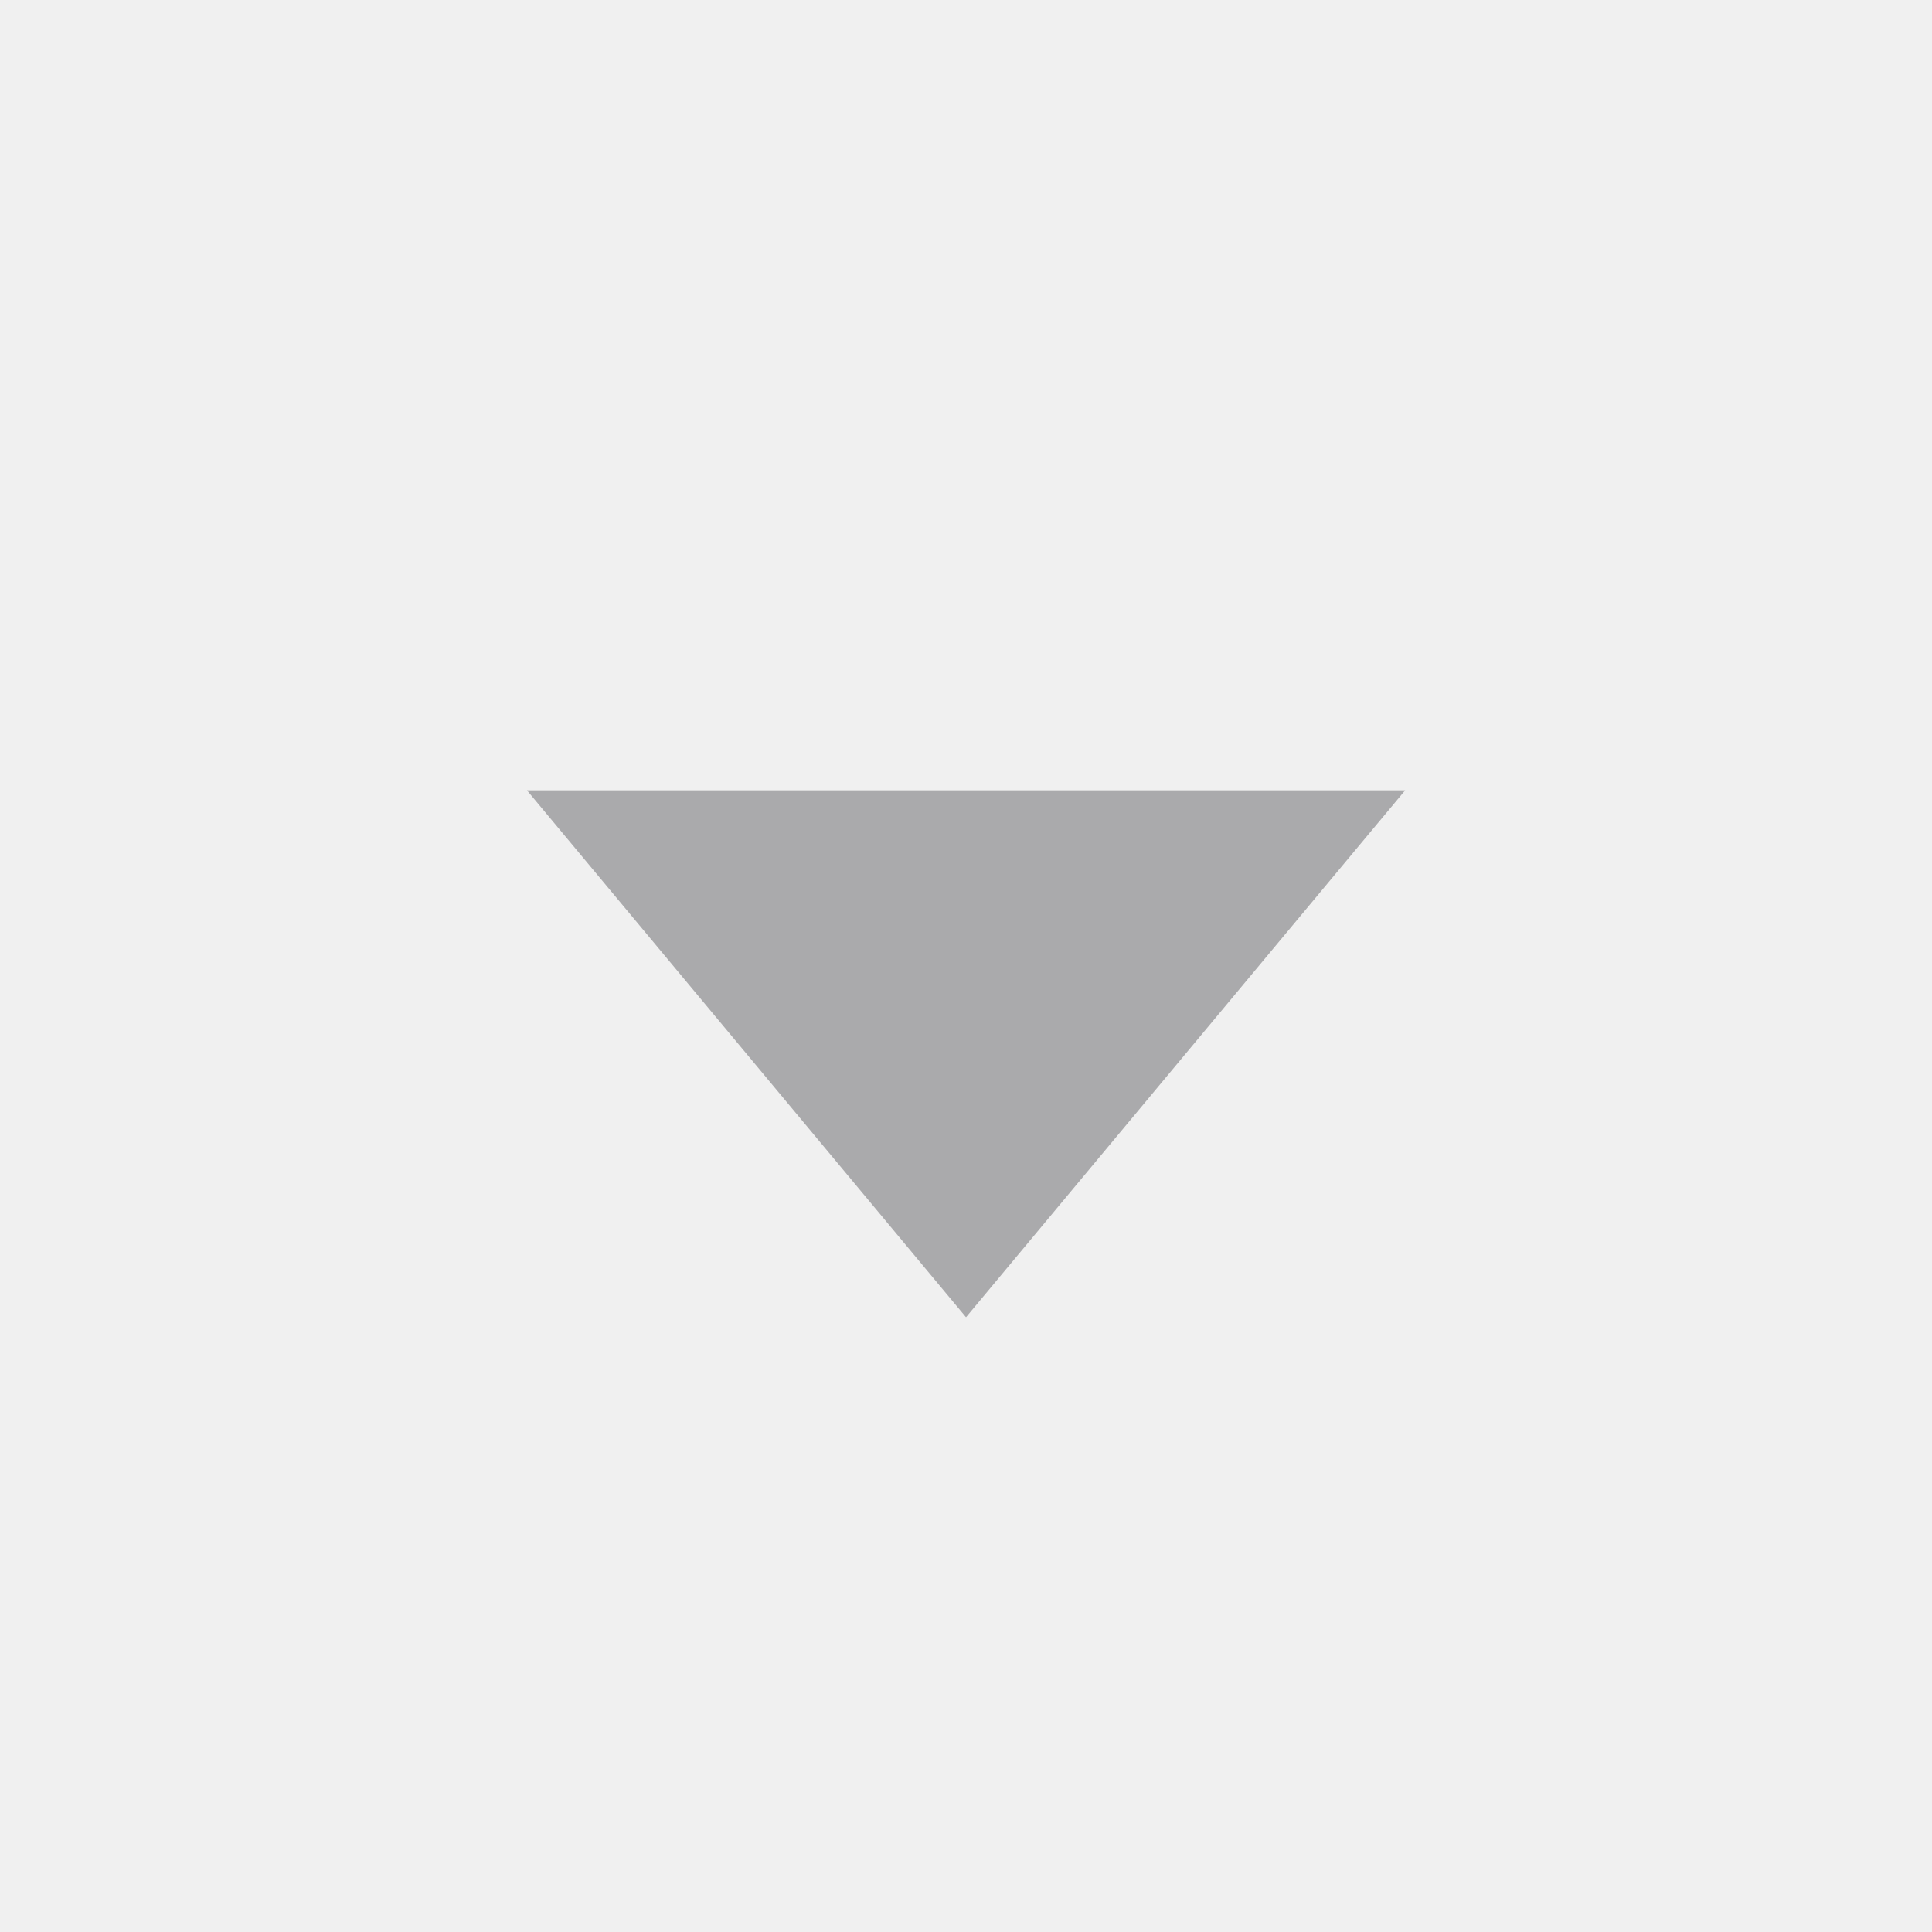
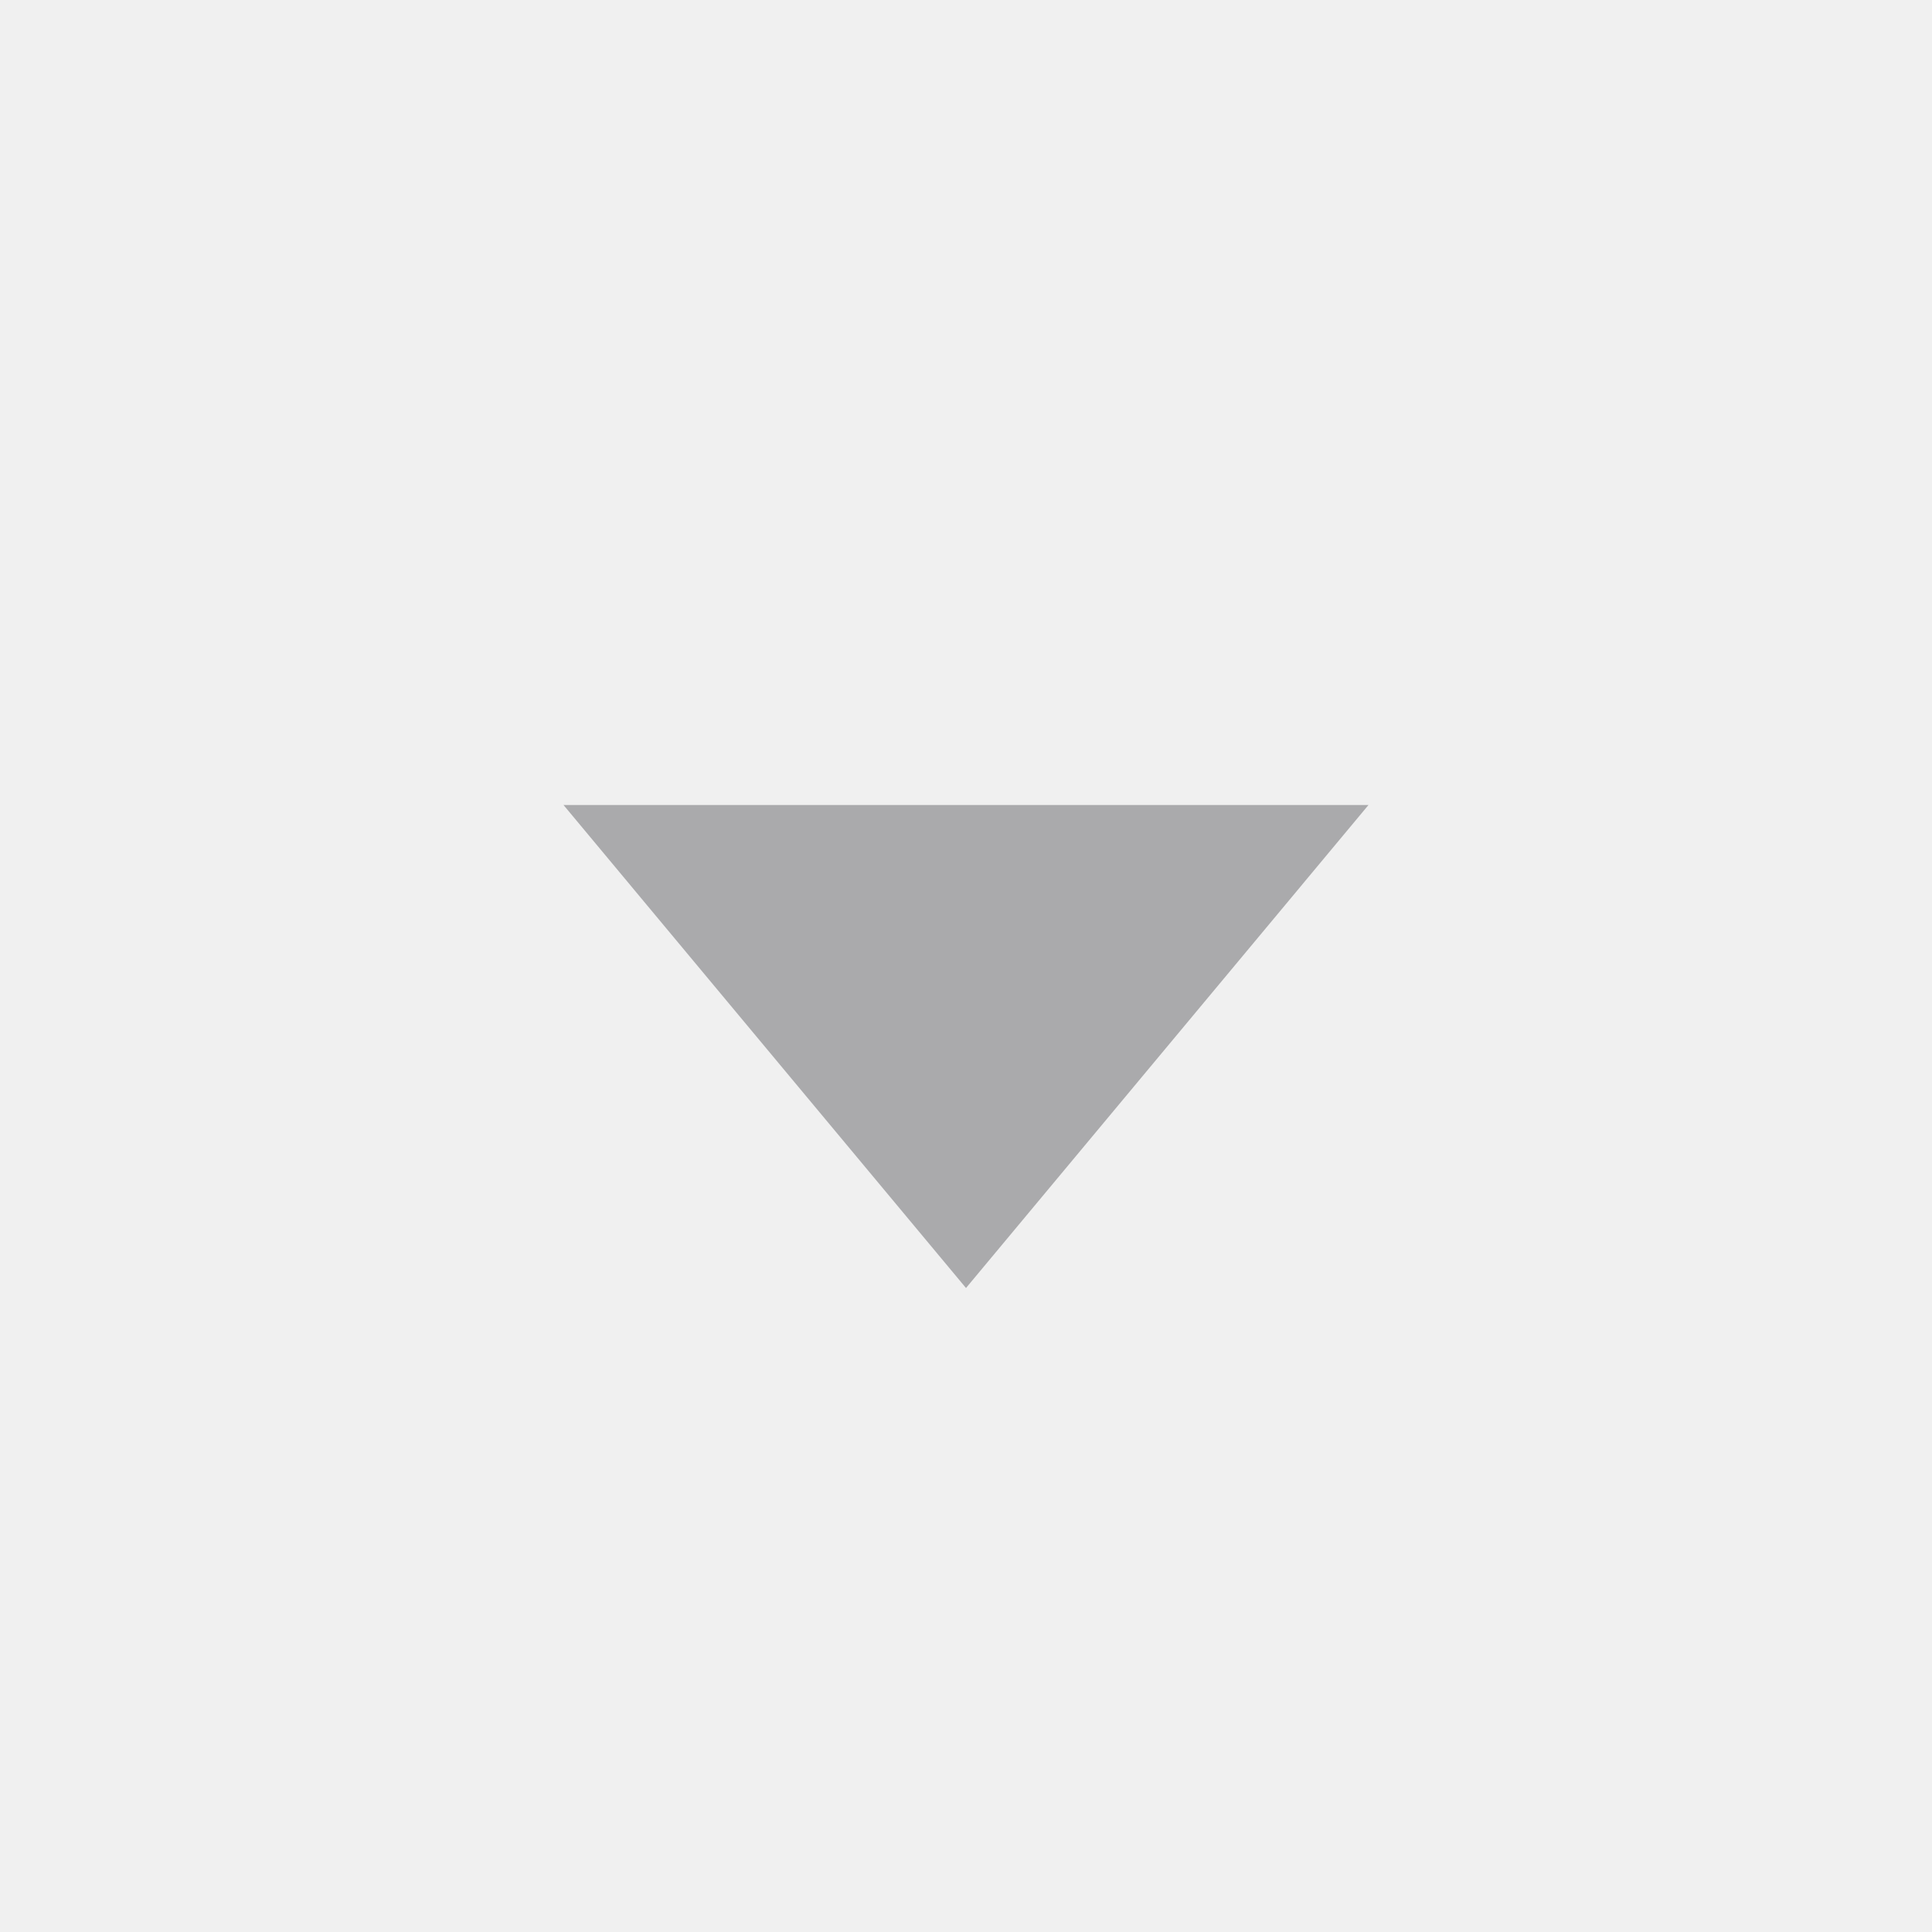
- <svg xmlns="http://www.w3.org/2000/svg" width="22" height="22" version="1.1" viewBox="0 0 22 22">
-   <g id="active-center" transform="matrix(1,0,0,-1,0,22)" style="enable-background:new">
-     <rect width="22" height="22" style="fill:#000000;opacity:.001" />
-     <path transform="matrix(.8660254 0 0 .6 .4788495 4.582856)" d="m12.149 4.029 2.887 5 2.887 5h-11.547l2.887-5z" style="fill-rule:evenodd;fill:#aaaaac" />
+ <svg xmlns="http://www.w3.org/2000/svg" id="keepbelow" width="24" height="24" version="1.1">
+   <g id="active-center">
+     <rect id="rect1132" width="24" height="24" opacity=".001" />
+     <path id="path1134" d="m12 16c-1.667-2-3.333-4-5-6h10c-1.667 2-3.333 4-5 6z" fill="#aaaaac" fill-rule="evenodd" />
  </g>
-   <g id="hover-center" transform="matrix(1,0,0,-1,0,22)" style="enable-background:new">
-     <rect x="23" width="22" height="22" style="fill:#000000;opacity:.001" />
-     <circle cx="34" cy="11" r="11" style="fill:#ffffff;opacity:.18" />
-     <path d="m34 7 2.5 3 2.5 3h-10l2.5-3z" style="fill-rule:evenodd;fill:#aaaaac" />
+   <g id="hover-center">
+     <rect id="rect1137" x="24" width="24" height="24" opacity=".001" />
+     <circle id="circle1139" cx="36" cy="12" r="12" fill="#fff" opacity=".18" />
+     <path id="path1141" d="m36 16-5-6h10z" fill="#aaaaac" fill-rule="evenodd" />
  </g>
-   <g id="pressed-center" transform="matrix(1,0,0,-1,0,22)" style="enable-background:new">
-     <rect x="46" width="22" height="22" style="fill:#000000;opacity:.001" />
-     <circle cx="57" cy="11" r="11" style="fill:#ffffff;opacity:.28" />
-     <path d="m57 7 2.5 3 2.5 3h-10l2.5-3z" style="fill-rule:evenodd;fill:#aaaaac" />
+   <g id="pressed-center">
+     <rect id="rect1144" x="48" width="24" height="24" opacity=".001" />
+     <circle id="circle1146" cx="60" cy="12" r="12" fill="#fff" opacity=".28" />
+     <path id="path1148" d="m60 16c-1.667-2-3.333-4-5-6h10c-1.667 2-3.333 4-5 6z" fill="#aaaaac" fill-rule="evenodd" />
  </g>
-   <g id="inactive-center" transform="matrix(1,0,0,-1,0,22)" style="enable-background:new">
-     <rect x="69" width="22" height="22" style="fill:#000000;opacity:.001" />
-     <path transform="matrix(.8660254 0 0 .6 69.47885 4.582856)" d="m12.149 4.029 2.887 5 2.887 5h-11.547l2.887-5z" style="fill-rule:evenodd;fill:#ffffff;opacity:.25" />
+   <g id="inactive-center">
+     <rect id="rect1151" x="72" width="24" height="24" opacity=".001" />
+     <path id="path1153" d="m84 16c-1.667-2-3.333-4-5-6h10c-1.667 2-3.333 4-5 6z" fill="#aaaaac" fill-rule="evenodd" opacity=".5" />
  </g>
-   <g id="deactivated-center" transform="matrix(1,0,0,-1,0,22)" style="enable-background:new">
-     <rect x="92" width="22" height="22" style="fill:#000000;opacity:.001" />
-     <path transform="matrix(.8660254 0 0 .6 92.47885 4.582856)" d="m12.149 4.029 2.887 5 2.887 5h-11.547l2.887-5z" style="fill-rule:evenodd;fill:#ffffff;opacity:.25" />
+   <g id="deactivated-center">
+     <rect id="rect1156" x="96" width="24" height="24" opacity=".001" />
+     <path id="path1158" d="m108 16-5-6h10z" fill="#aaaaac" fill-rule="evenodd" opacity=".5" />
  </g>
</svg>
